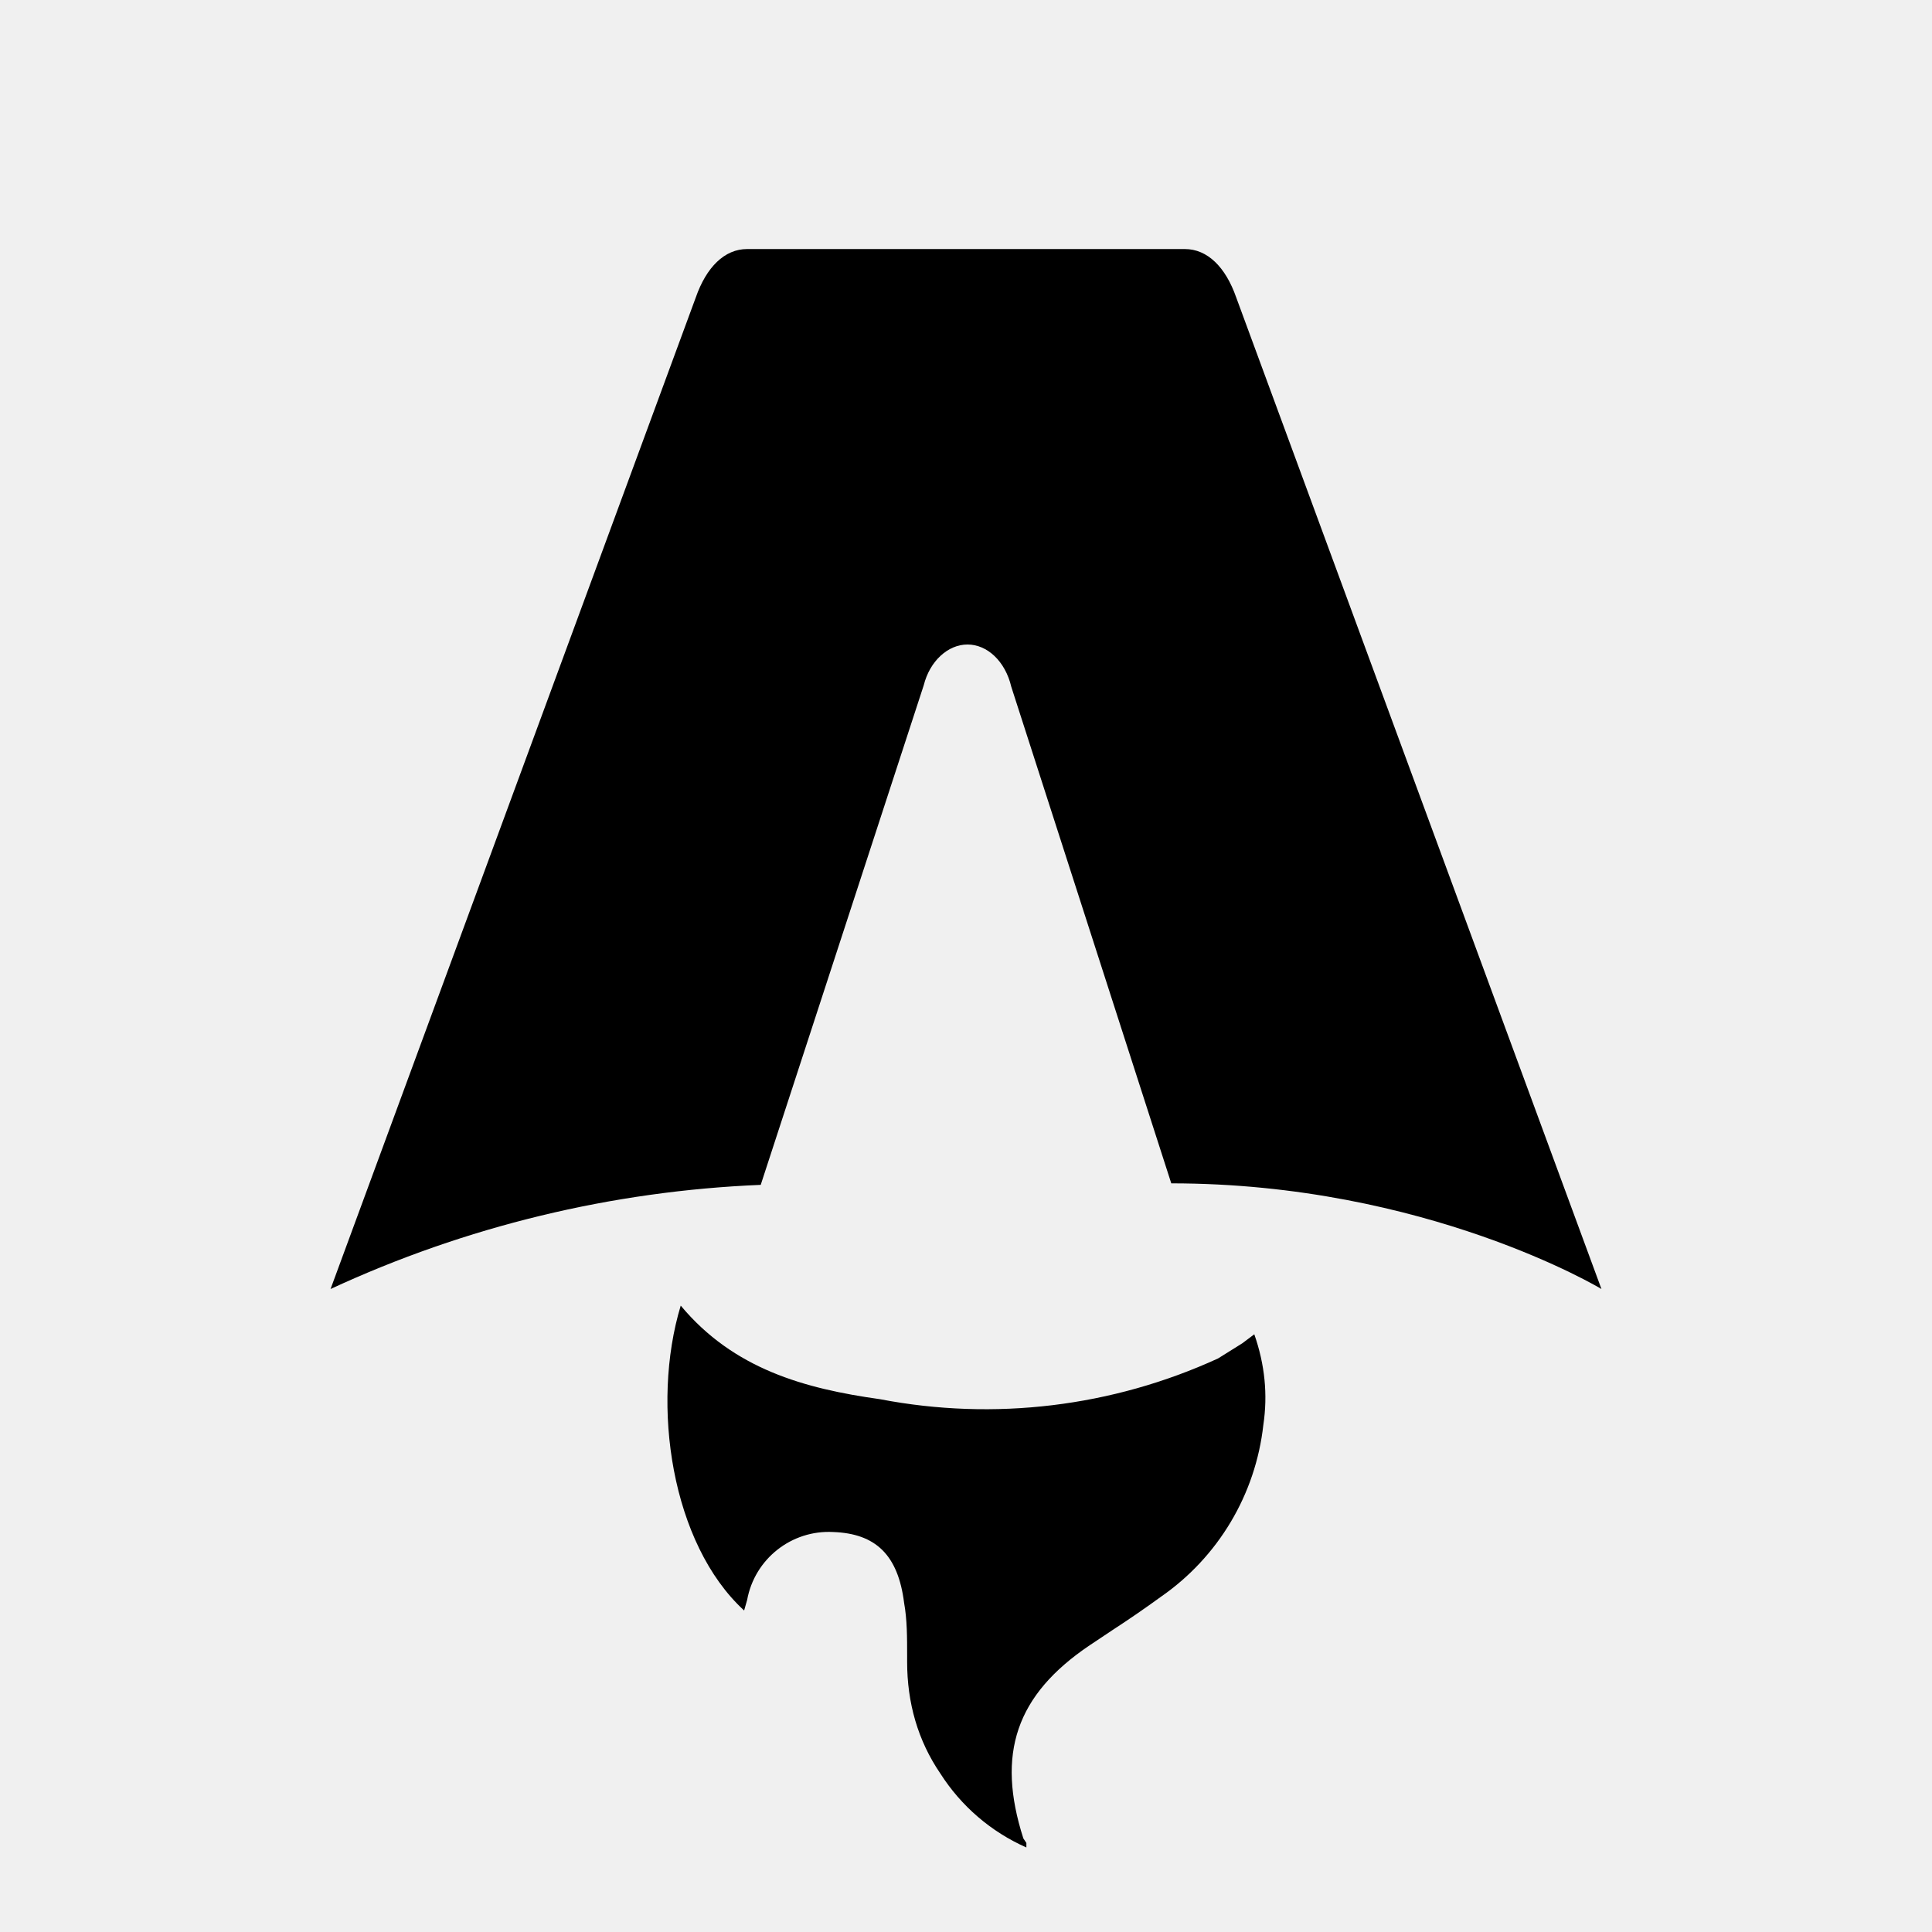
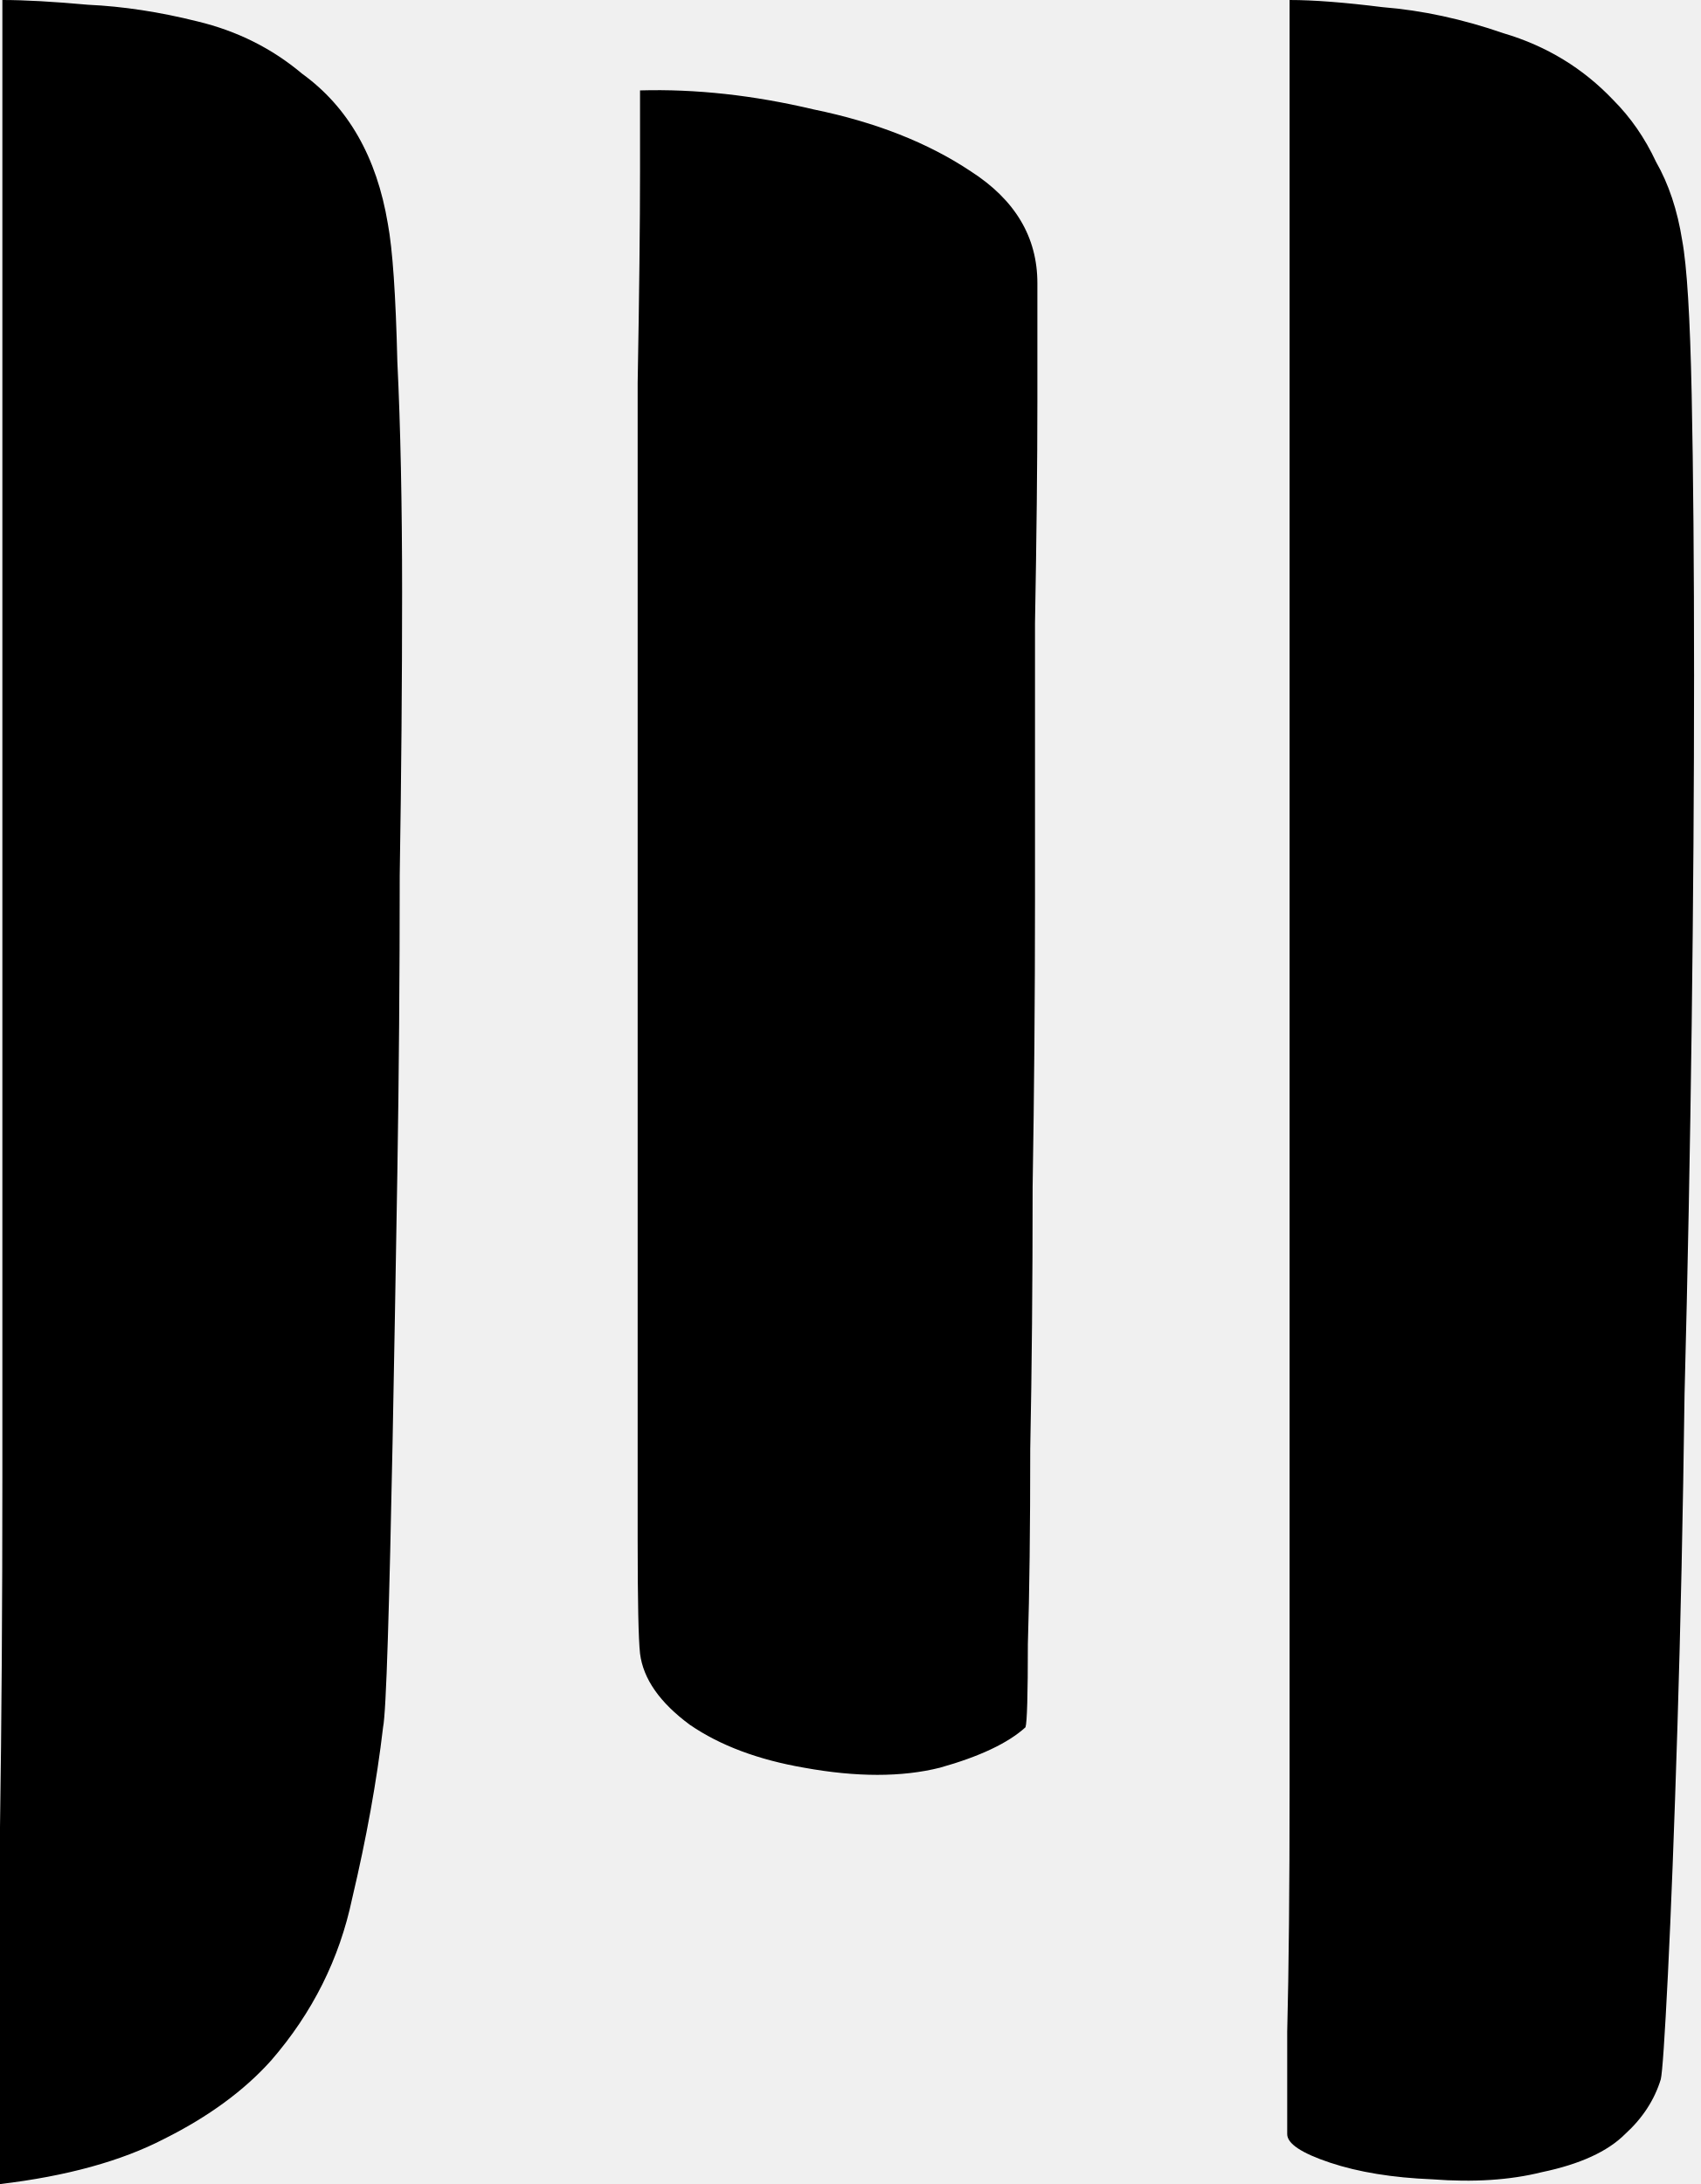
- <svg xmlns="http://www.w3.org/2000/svg" fill="none" viewBox="0 0 128 128">
-   <path d="M50.4 78.5a75.1 75.1 0 0 0-28.5 6.9l24.2-65.7c.7-2 1.9-3.2 3.4-3.2h29c1.5 0 2.7 1.2 3.4 3.2l24.2 65.7s-11.6-7-28.5-7L67 45.5c-.4-1.7-1.6-2.8-2.9-2.8-1.3 0-2.5 1.1-2.9 2.7L50.4 78.5Zm-1.1 28.2Zm-4.2-20.2c-2 6.6-.6 15.8 4.2 20.2a17.5 17.5 0 0 1 .2-.7 5.5 5.5 0 0 1 5.7-4.5c2.8.1 4.3 1.5 4.7 4.7.2 1.1.2 2.3.2 3.5v.4c0 2.7.7 5.2 2.2 7.4a13 13 0 0 0 5.7 4.9v-.3l-.2-.3c-1.8-5.6-.5-9.5 4.4-12.8l1.5-1a73 73 0 0 0 3.2-2.2 16 16 0 0 0 6.8-11.4c.3-2 .1-4-.6-6l-.8.6-1.6 1a37 37 0 0 1-22.4 2.7c-5-.7-9.7-2-13.2-6.2Z" />
-   <style>
-         path { fill: #000; }
-         @media (prefers-color-scheme: dark) {
-             path { fill: #FFF; }
-         }
-     </style>
+ <svg xmlns="http://www.w3.org/2000/svg" width="183" height="235" viewBox="0 0 183 235" fill="none">
+   <path d="M0.256 0C2.645 0 5.717 0.171 9.472 0.512C13.227 0.683 17.152 1.28 21.248 2.304C25.515 3.328 29.269 5.205 32.512 7.936C37.461 11.52 40.533 16.896 41.728 24.064C42.24 26.795 42.581 31.744 42.752 38.912C43.093 45.909 43.264 54.187 43.264 63.744C43.264 73.301 43.179 83.456 43.008 94.208C43.008 104.96 42.923 115.627 42.752 126.208C42.581 136.619 42.411 146.261 42.24 155.136C42.069 163.84 41.899 170.923 41.728 176.384C41.557 181.845 41.387 185.003 41.216 185.856C40.533 191.659 39.424 197.803 37.888 204.288C36.523 210.773 33.621 216.576 29.184 221.696C26.283 224.939 22.443 227.755 17.664 230.144C13.056 232.533 7.168 234.155 3.43323e-05 235.008C3.43323e-05 234.496 3.43323e-05 230.741 3.43323e-05 223.744C3.43323e-05 216.917 3.43323e-05 207.872 3.43323e-05 196.608C0.171 185.344 0.256 172.8 0.256 158.976C0.256 144.981 0.256 130.645 0.256 115.968C0.256 101.12 0.256 86.869 0.256 73.216C0.256 59.392 0.256 47.019 0.256 36.096C0.256 25.003 0.256 16.213 0.256 9.728C0.256 3.243 0.256 0 0.256 0ZM180.992 25.856C181.504 28.587 181.845 34.133 182.016 42.496C182.187 50.859 182.272 60.928 182.272 72.704C182.272 84.309 182.187 96.853 182.016 110.336C181.845 123.648 181.589 136.875 181.248 150.016C181.077 162.987 180.821 174.933 180.48 185.856C180.139 196.779 179.797 205.653 179.456 212.48C179.115 219.307 178.859 223.061 178.688 223.744C178.005 225.963 176.725 227.925 174.848 229.632C172.971 231.509 169.984 232.875 165.888 233.728C162.475 234.581 158.549 234.837 154.112 234.496C149.845 234.325 146.176 233.728 143.104 232.704C140.032 231.68 138.496 230.656 138.496 229.632C138.496 229.12 138.496 225.451 138.496 218.624C138.667 211.968 138.752 203.179 138.752 192.256C138.752 181.163 138.752 168.789 138.752 155.136C138.752 141.483 138.752 127.488 138.752 113.152C138.752 98.816 138.752 84.907 138.752 71.424C138.752 57.941 138.752 45.824 138.752 35.072C138.752 24.32 138.752 15.787 138.752 9.472C138.752 3.157 138.752 0 138.752 0C141.312 0 144.64 0.256 148.736 0.768C153.003 1.109 157.355 2.048 161.792 3.584C166.4 4.949 170.325 7.339 173.568 10.752C175.445 12.629 176.981 14.848 178.176 17.408C179.541 19.797 180.48 22.613 180.992 25.856ZM68.864 9.728C74.837 9.557 81.067 10.24 87.552 11.776C94.208 13.141 99.84 15.36 104.448 18.432C109.227 21.504 111.616 25.515 111.616 30.464C111.616 32.512 111.616 36.779 111.616 43.264C111.616 49.749 111.531 57.685 111.36 67.072C111.36 76.288 111.36 86.187 111.36 96.768C111.36 107.179 111.275 117.504 111.104 127.744C111.104 137.984 111.019 147.371 110.848 155.904C110.848 164.437 110.763 171.435 110.592 176.896C110.592 182.357 110.507 185.344 110.336 185.856C108.459 187.563 105.387 189.013 101.12 190.208C97.024 191.232 92.16 191.232 86.528 190.208C81.579 189.355 77.483 187.819 74.24 185.6C70.997 183.211 69.205 180.651 68.864 177.92C68.693 176.384 68.608 172.288 68.608 165.632C68.608 158.805 68.608 150.357 68.608 140.288C68.608 130.048 68.608 119.125 68.608 107.52C68.608 95.744 68.608 84.139 68.608 72.704C68.608 61.099 68.608 50.603 68.608 41.216C68.779 31.659 68.864 24.064 68.864 18.432C68.864 12.629 68.864 9.728 68.864 9.728Z" fill="black" />
</svg>
